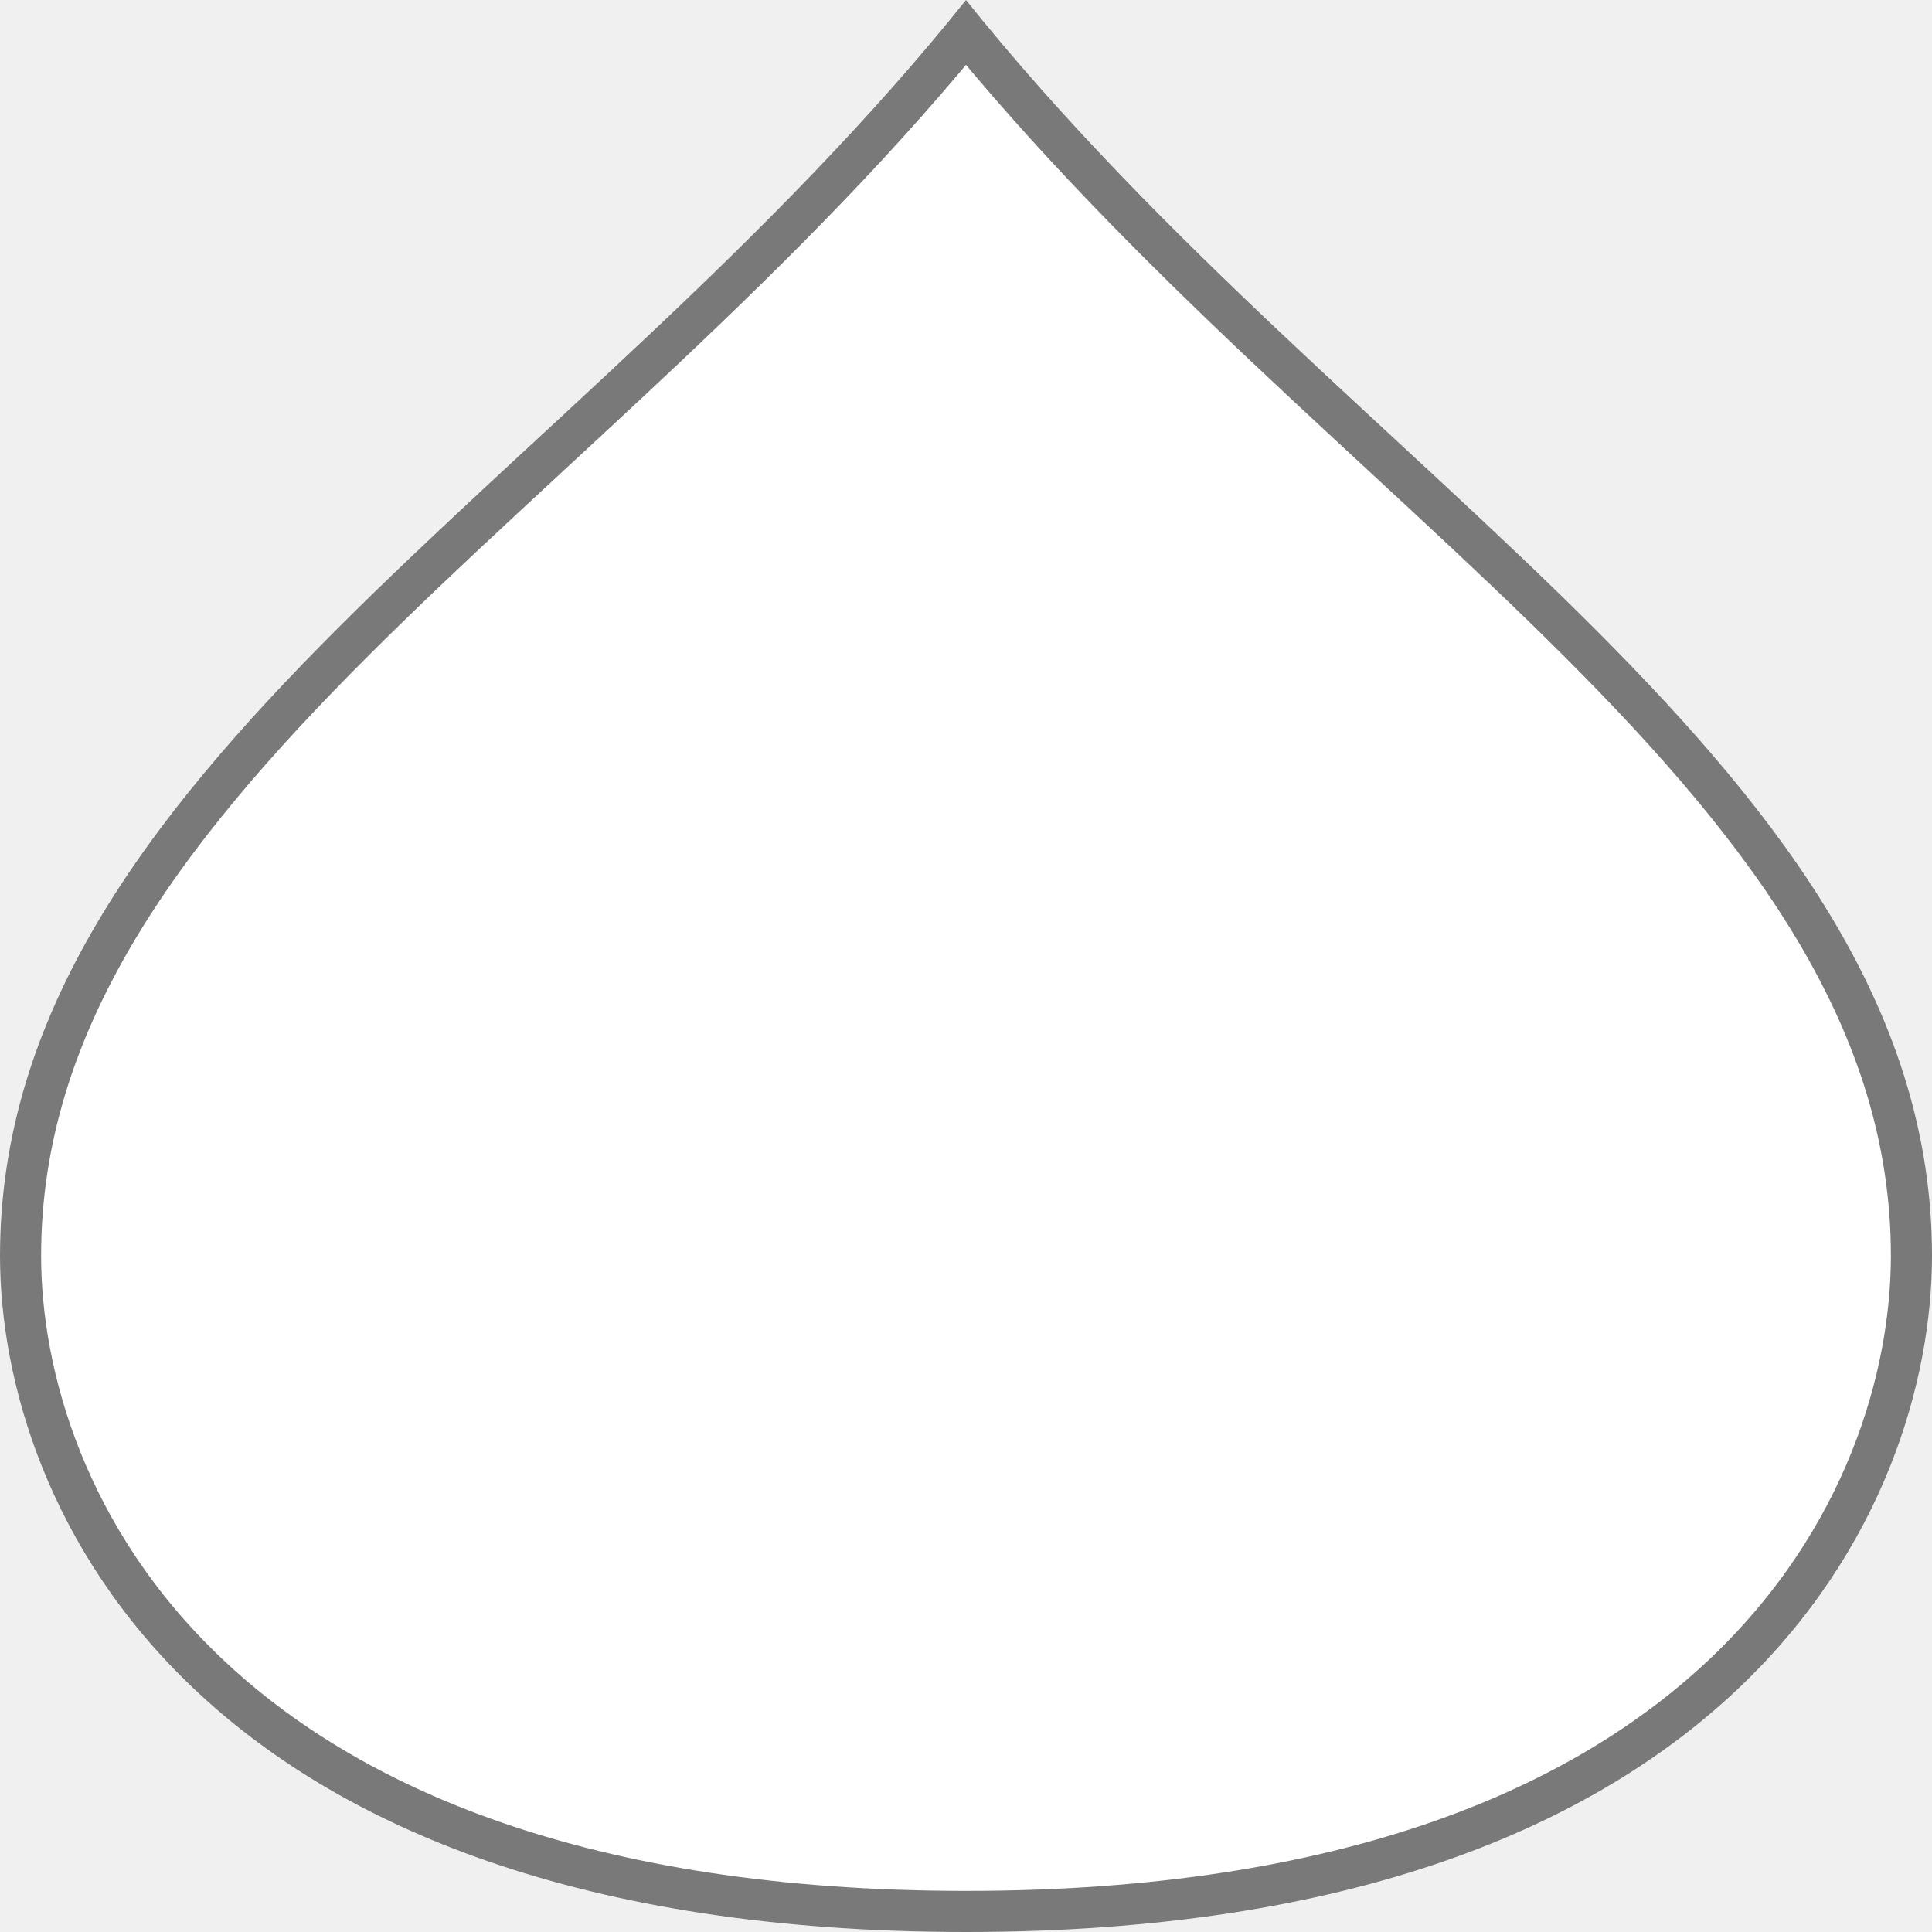
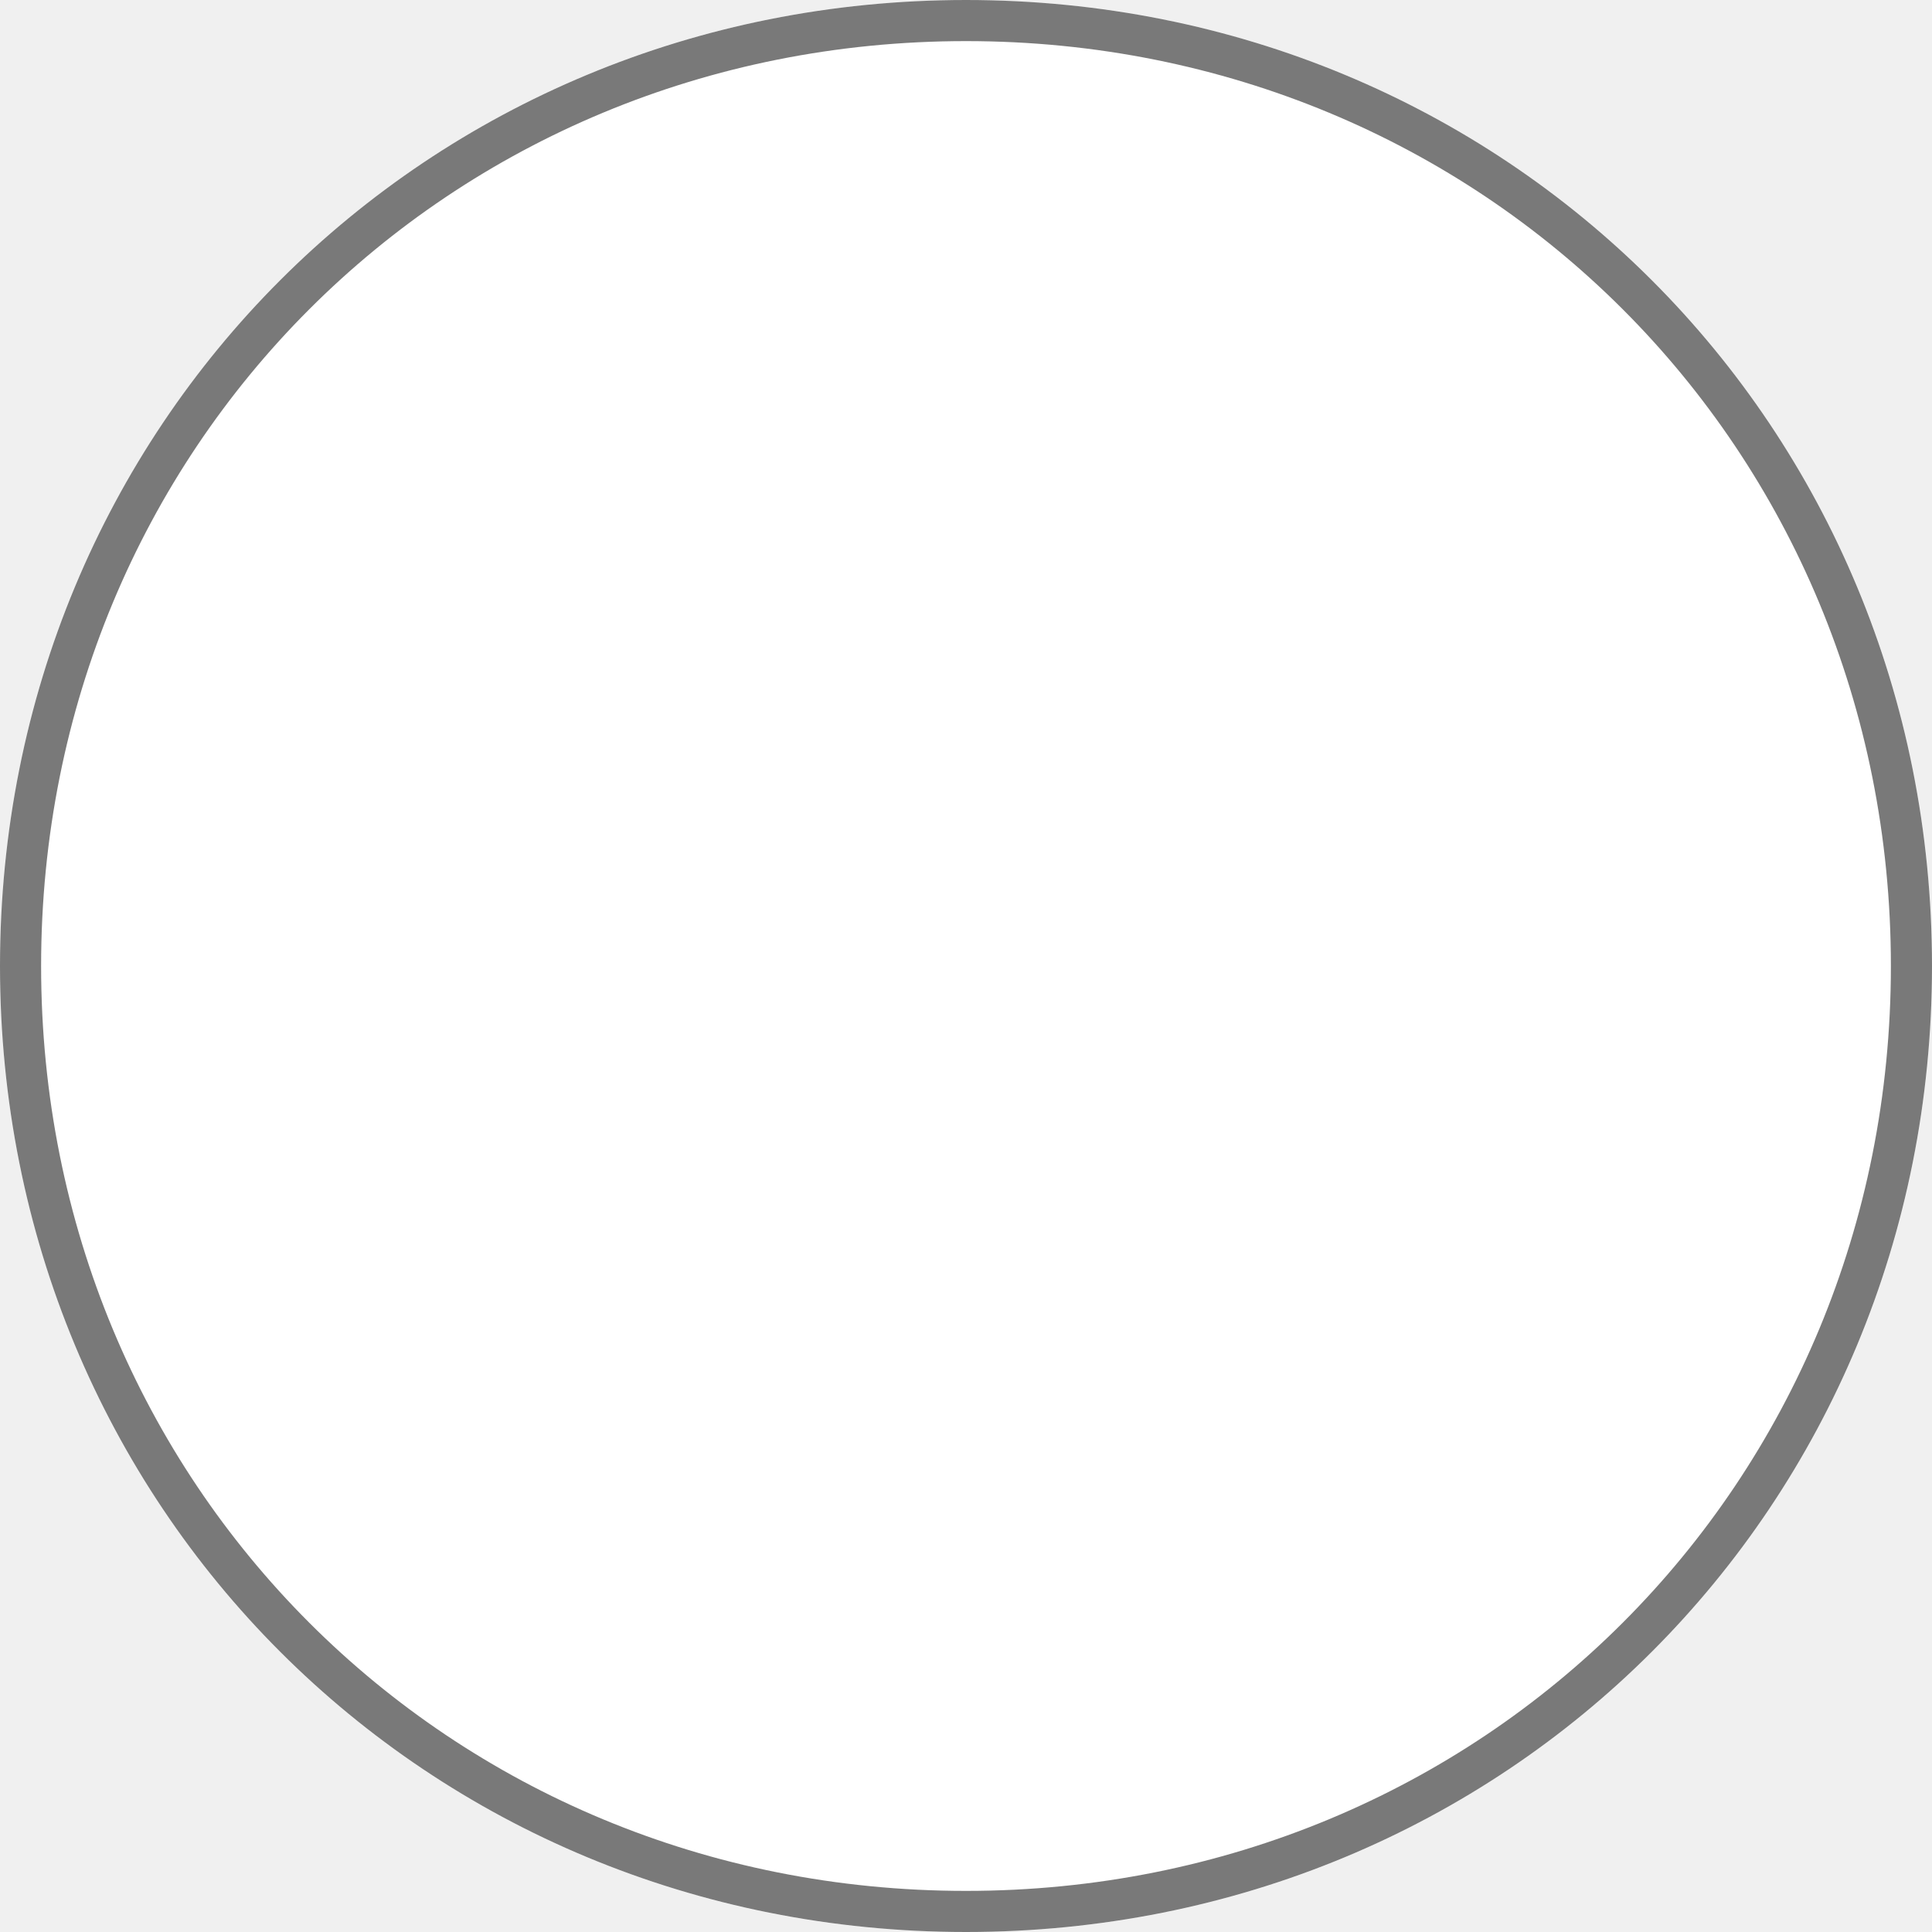
<svg xmlns="http://www.w3.org/2000/svg" version="1.1" width="47px" height="47px">
-   <defs>
-     <mask fill="white" id="clip45">
-       <path d="M 47 30.55  C 47 18.8  32.9 11.75  23.5 0  C 14.1 11.75  0 18.8  0 30.55  C 0 36.66  4.7 47  23.5 47  C 42.3 47  47 36.66  47 30.55  Z " fill-rule="evenodd" />
-     </mask>
-   </defs>
-   <g transform="matrix(1 0 0 1 -101 -2705 )">
-     <path d="M 47 30.55  C 47 18.8  32.9 11.75  23.5 0  C 14.1 11.75  0 18.8  0 30.55  C 0 36.66  4.7 47  23.5 47  C 42.3 47  47 36.66  47 30.55  Z " fill-rule="nonzero" fill="#ffffff" stroke="none" transform="matrix(1 0 0 1 101 2705 )" />
-     <path d="M 47 30.55  C 47 18.8  32.9 11.75  23.5 0  C 14.1 11.75  0 18.8  0 30.55  C 0 36.66  4.7 47  23.5 47  C 42.3 47  47 36.66  47 30.55  Z " stroke-width="2" stroke="#797979" fill="none" transform="matrix(1 0 0 1 101 2705 )" mask="url(#clip45)" />
+   <g transform="matrix(1 0 0 1 -101 -2666 )">
+     <path d="M 124.5 2666  C 137.66 2666  148 2676.34  148 2689.5  C 148 2702.66  137.66 2713  124.5 2713  C 111.34 2713  101 2702.66  101 2689.5  C 101 2676.34  111.34 2666  124.5 2666  Z " fill-rule="nonzero" fill="#ffffff" stroke="none" />
+     <path d="M 124.5 2666.5  C 137.38 2666.5  147.5 2676.62  147.5 2689.5  C 147.5 2702.38  137.38 2712.5  124.5 2712.5  C 111.62 2712.5  101.5 2702.38  101.5 2689.5  C 101.5 2676.62  111.62 2666.5  124.5 2666.5  Z " stroke-width="1" stroke="#797979" fill="none" />
  </g>
</svg>
